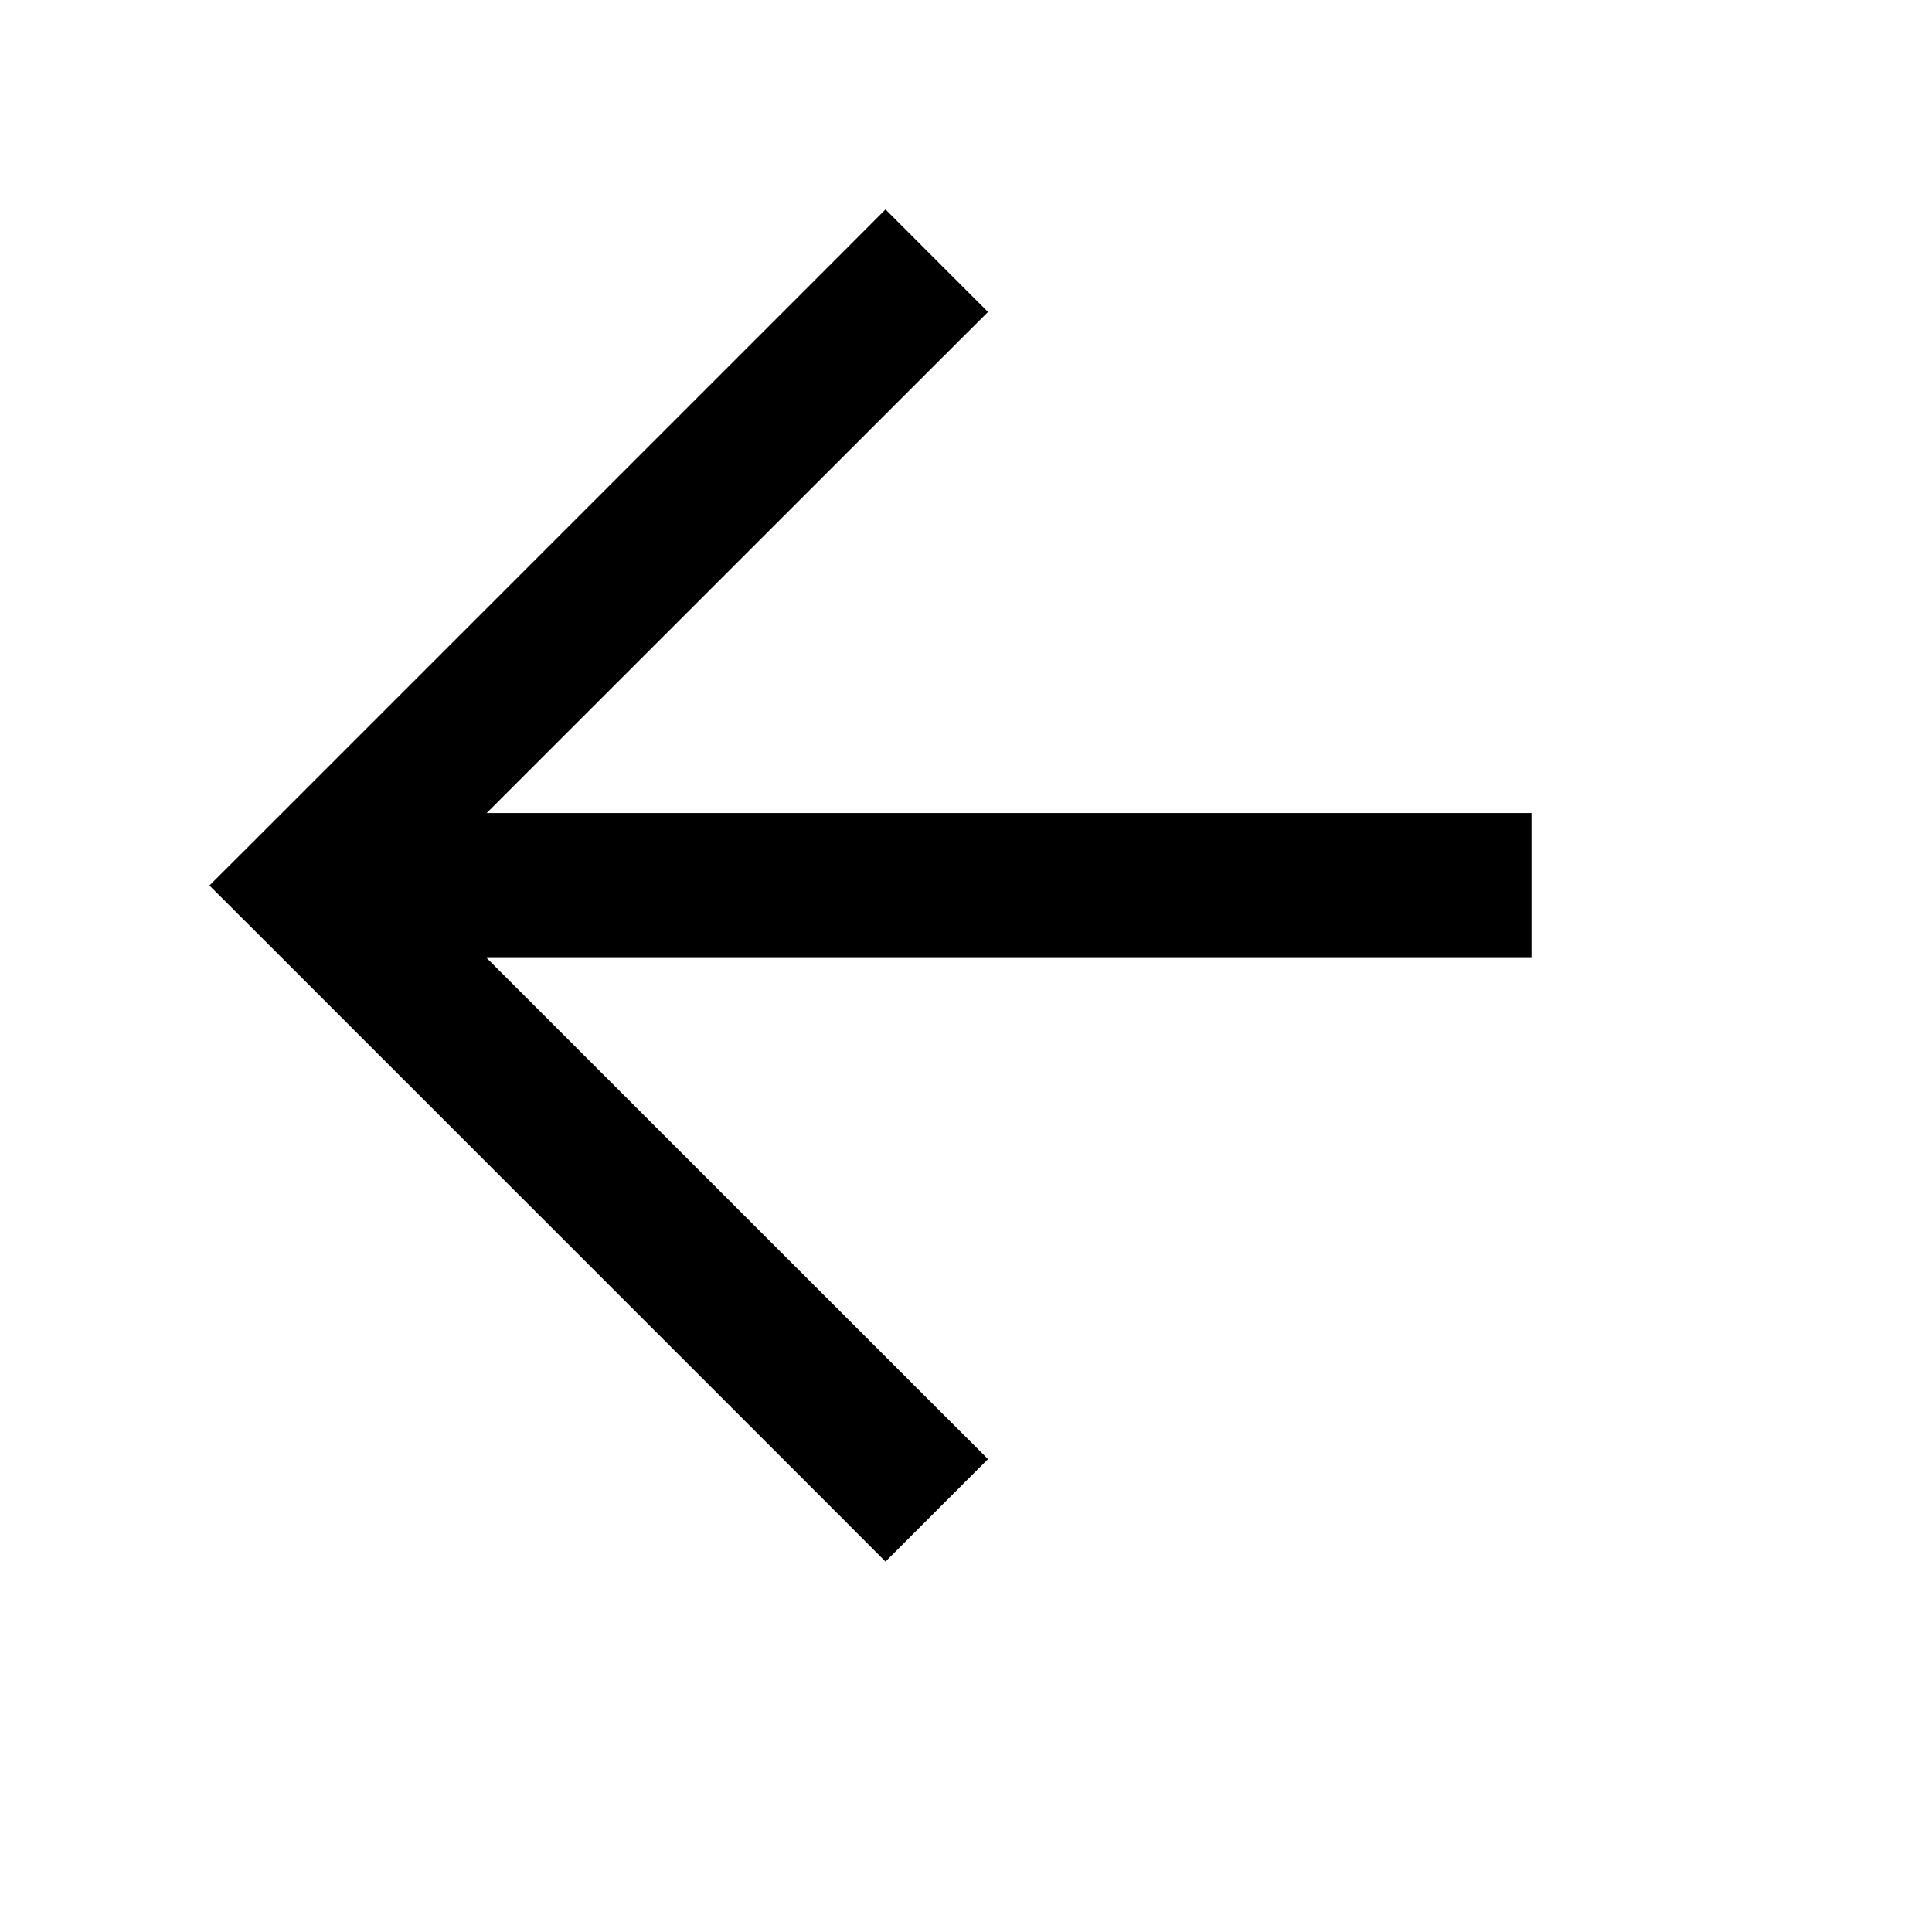
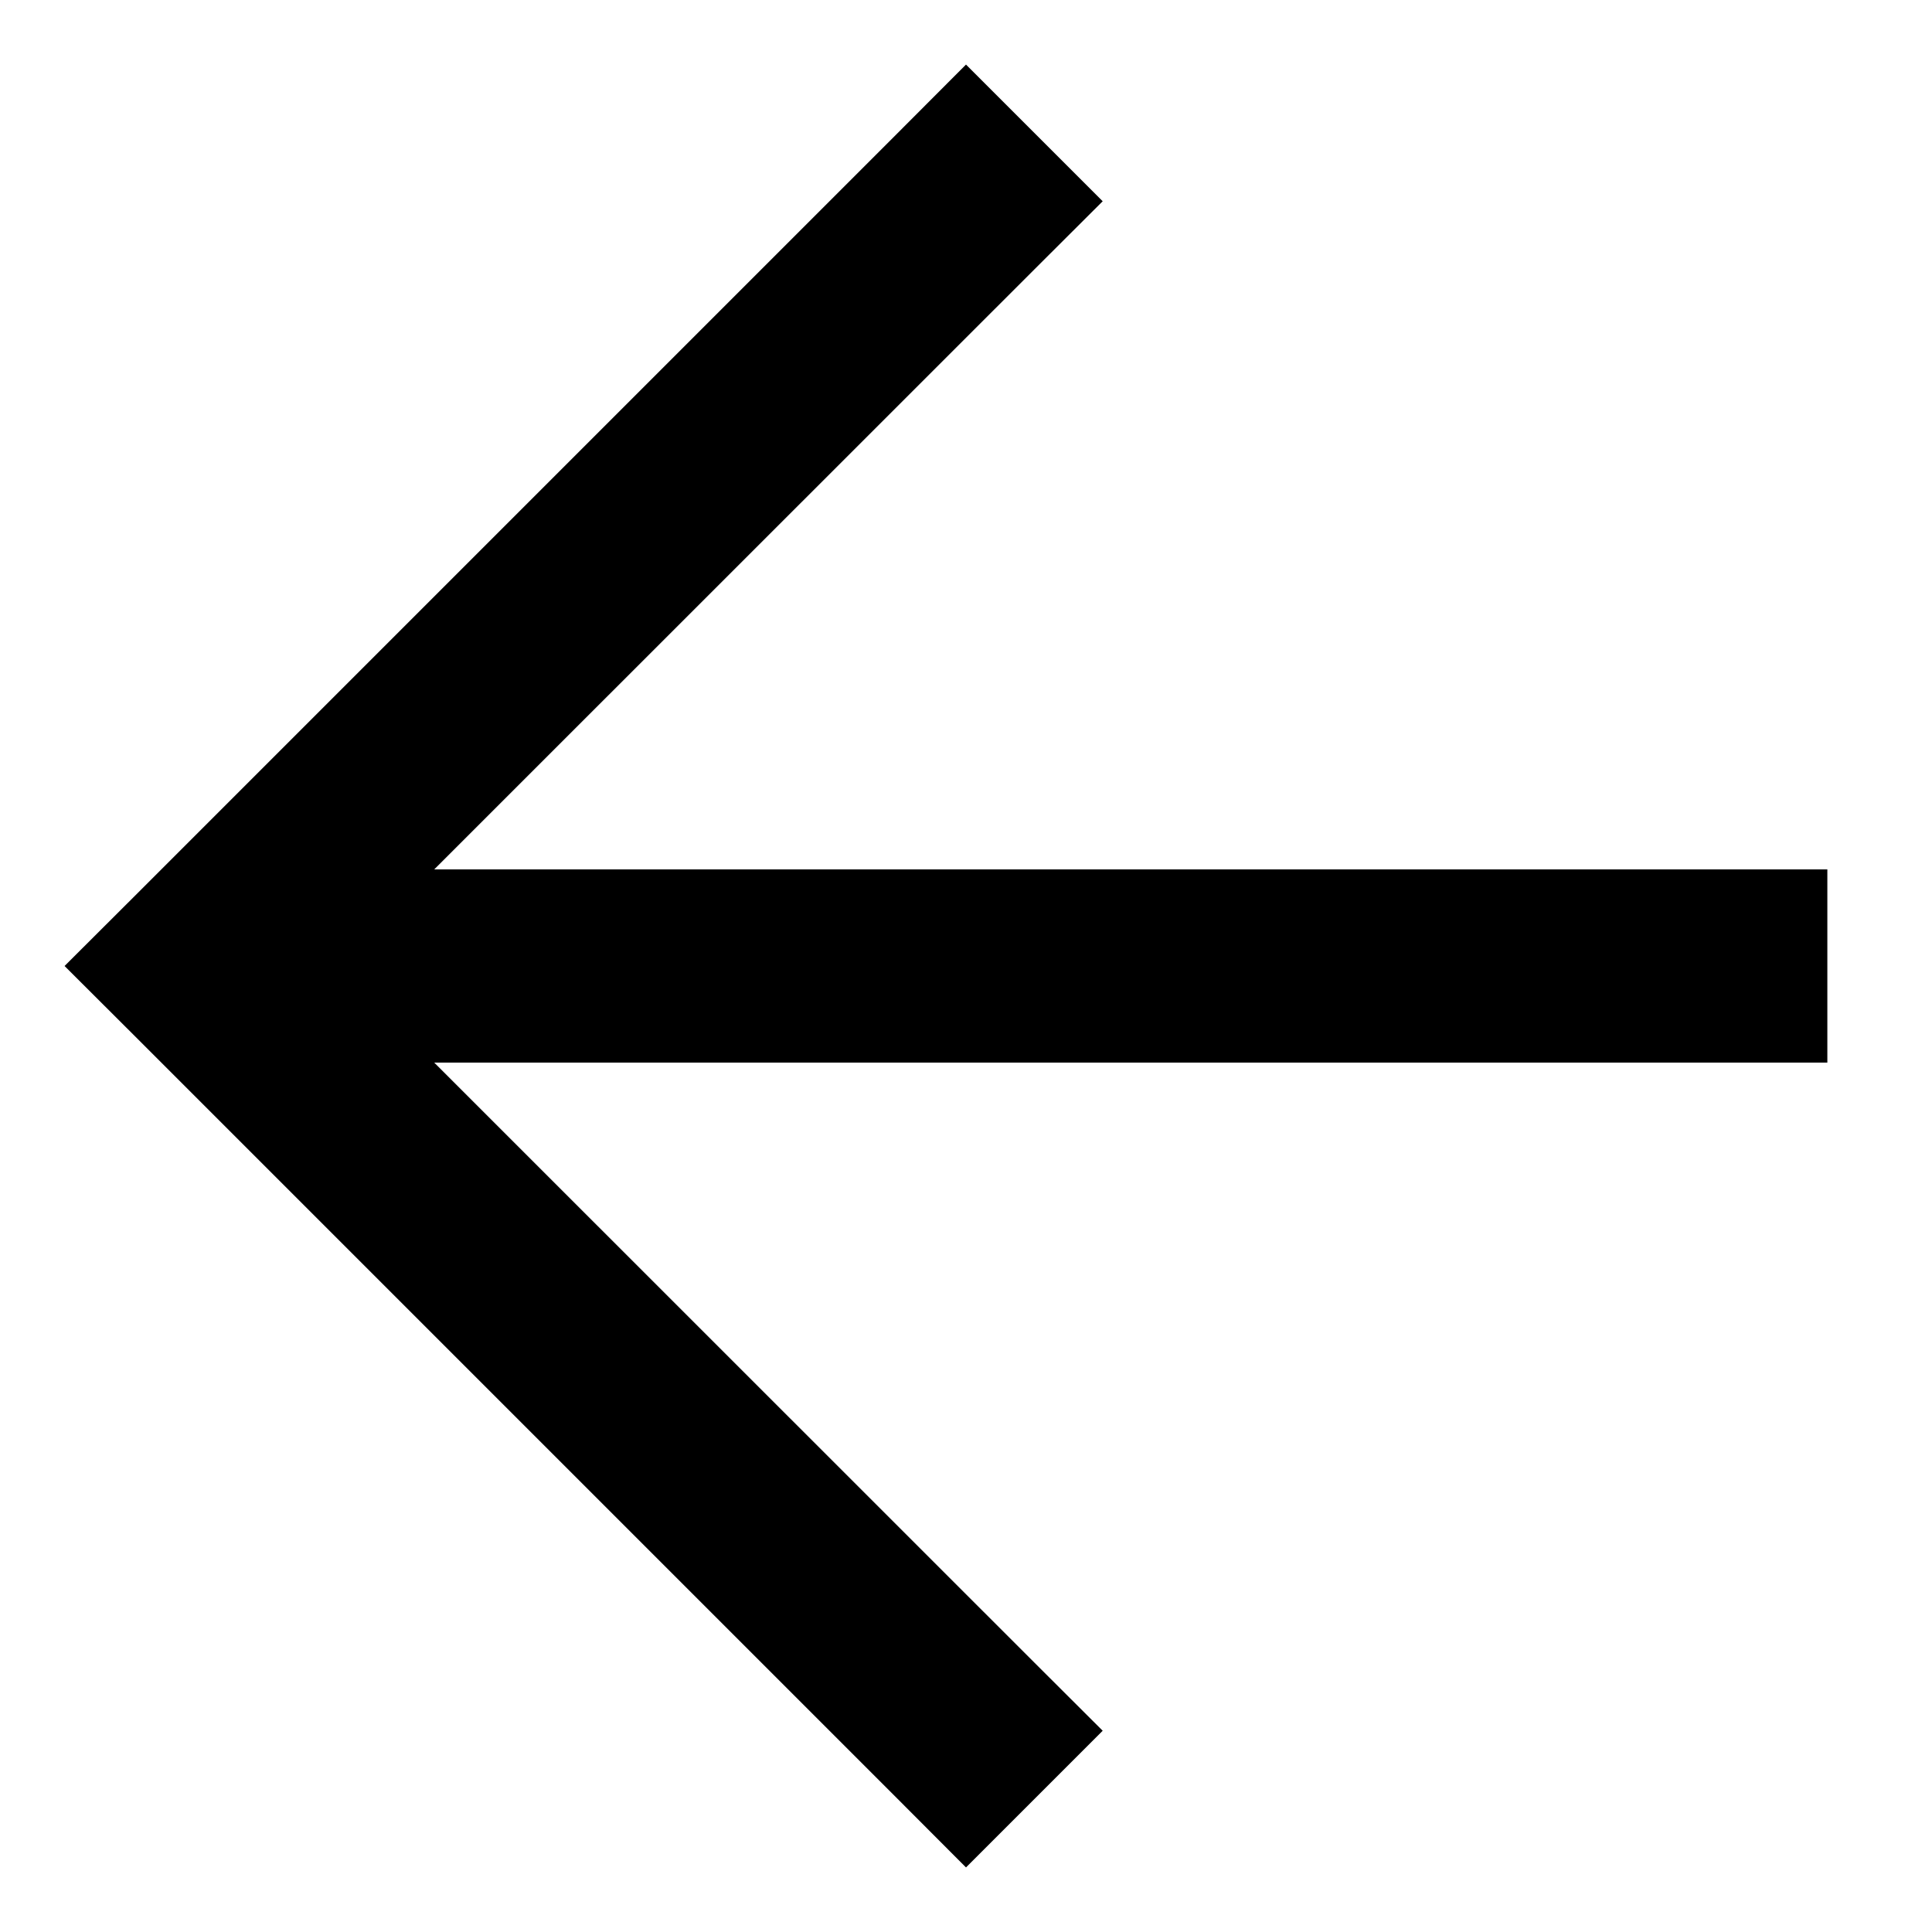
<svg xmlns="http://www.w3.org/2000/svg" viewBox="0 0 12 12" fill="currentColor">
-   <g transform="translate(1 1) scale(.75)">
-     <path d="m6.849 1.25-.425.424L2.697 5.4h8.653v1.2H2.697l3.727 3.726.425.424-.849.849-.424-.425-4.75-4.75L.401 6l.425-.424 4.75-4.75L6 .401z" />
-   </g>
+   <path d="m6.849 1.25-.425.424L2.697 5.4h8.653v1.2H2.697l3.727 3.726.425.424-.849.849-.424-.425-4.75-4.75L.401 6l.425-.424 4.75-4.75L6 .401z" />
</svg>
